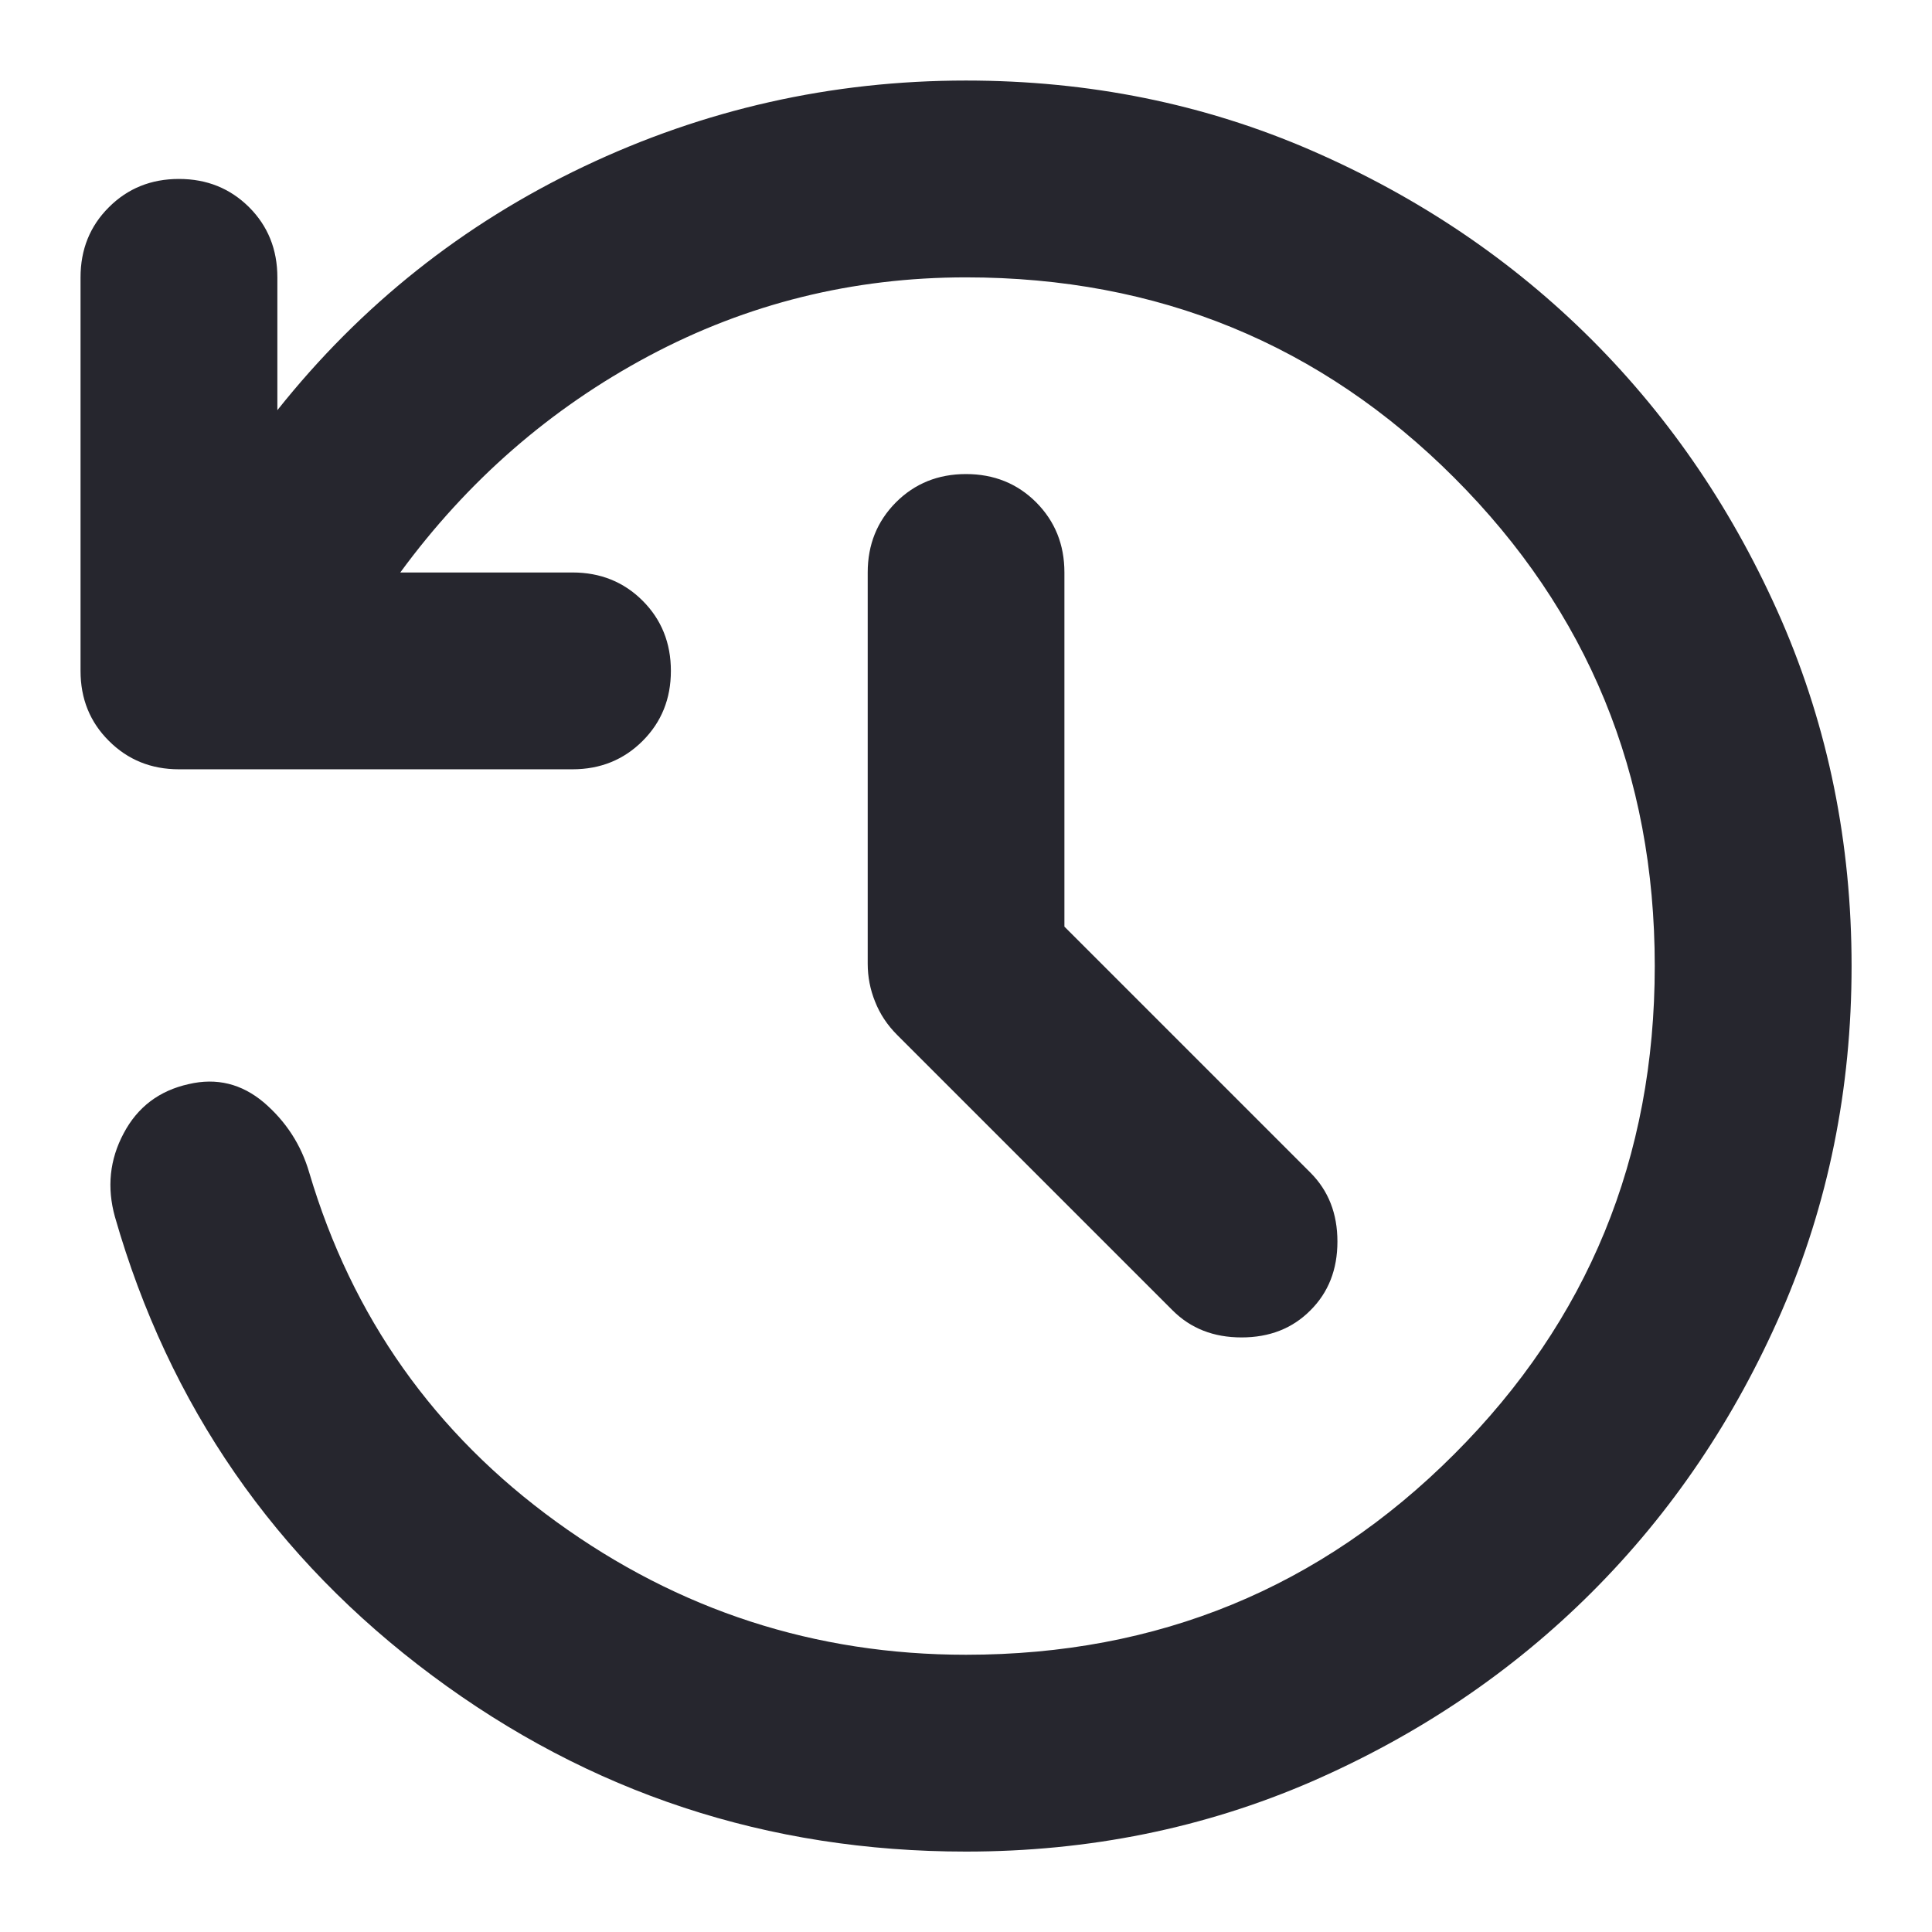
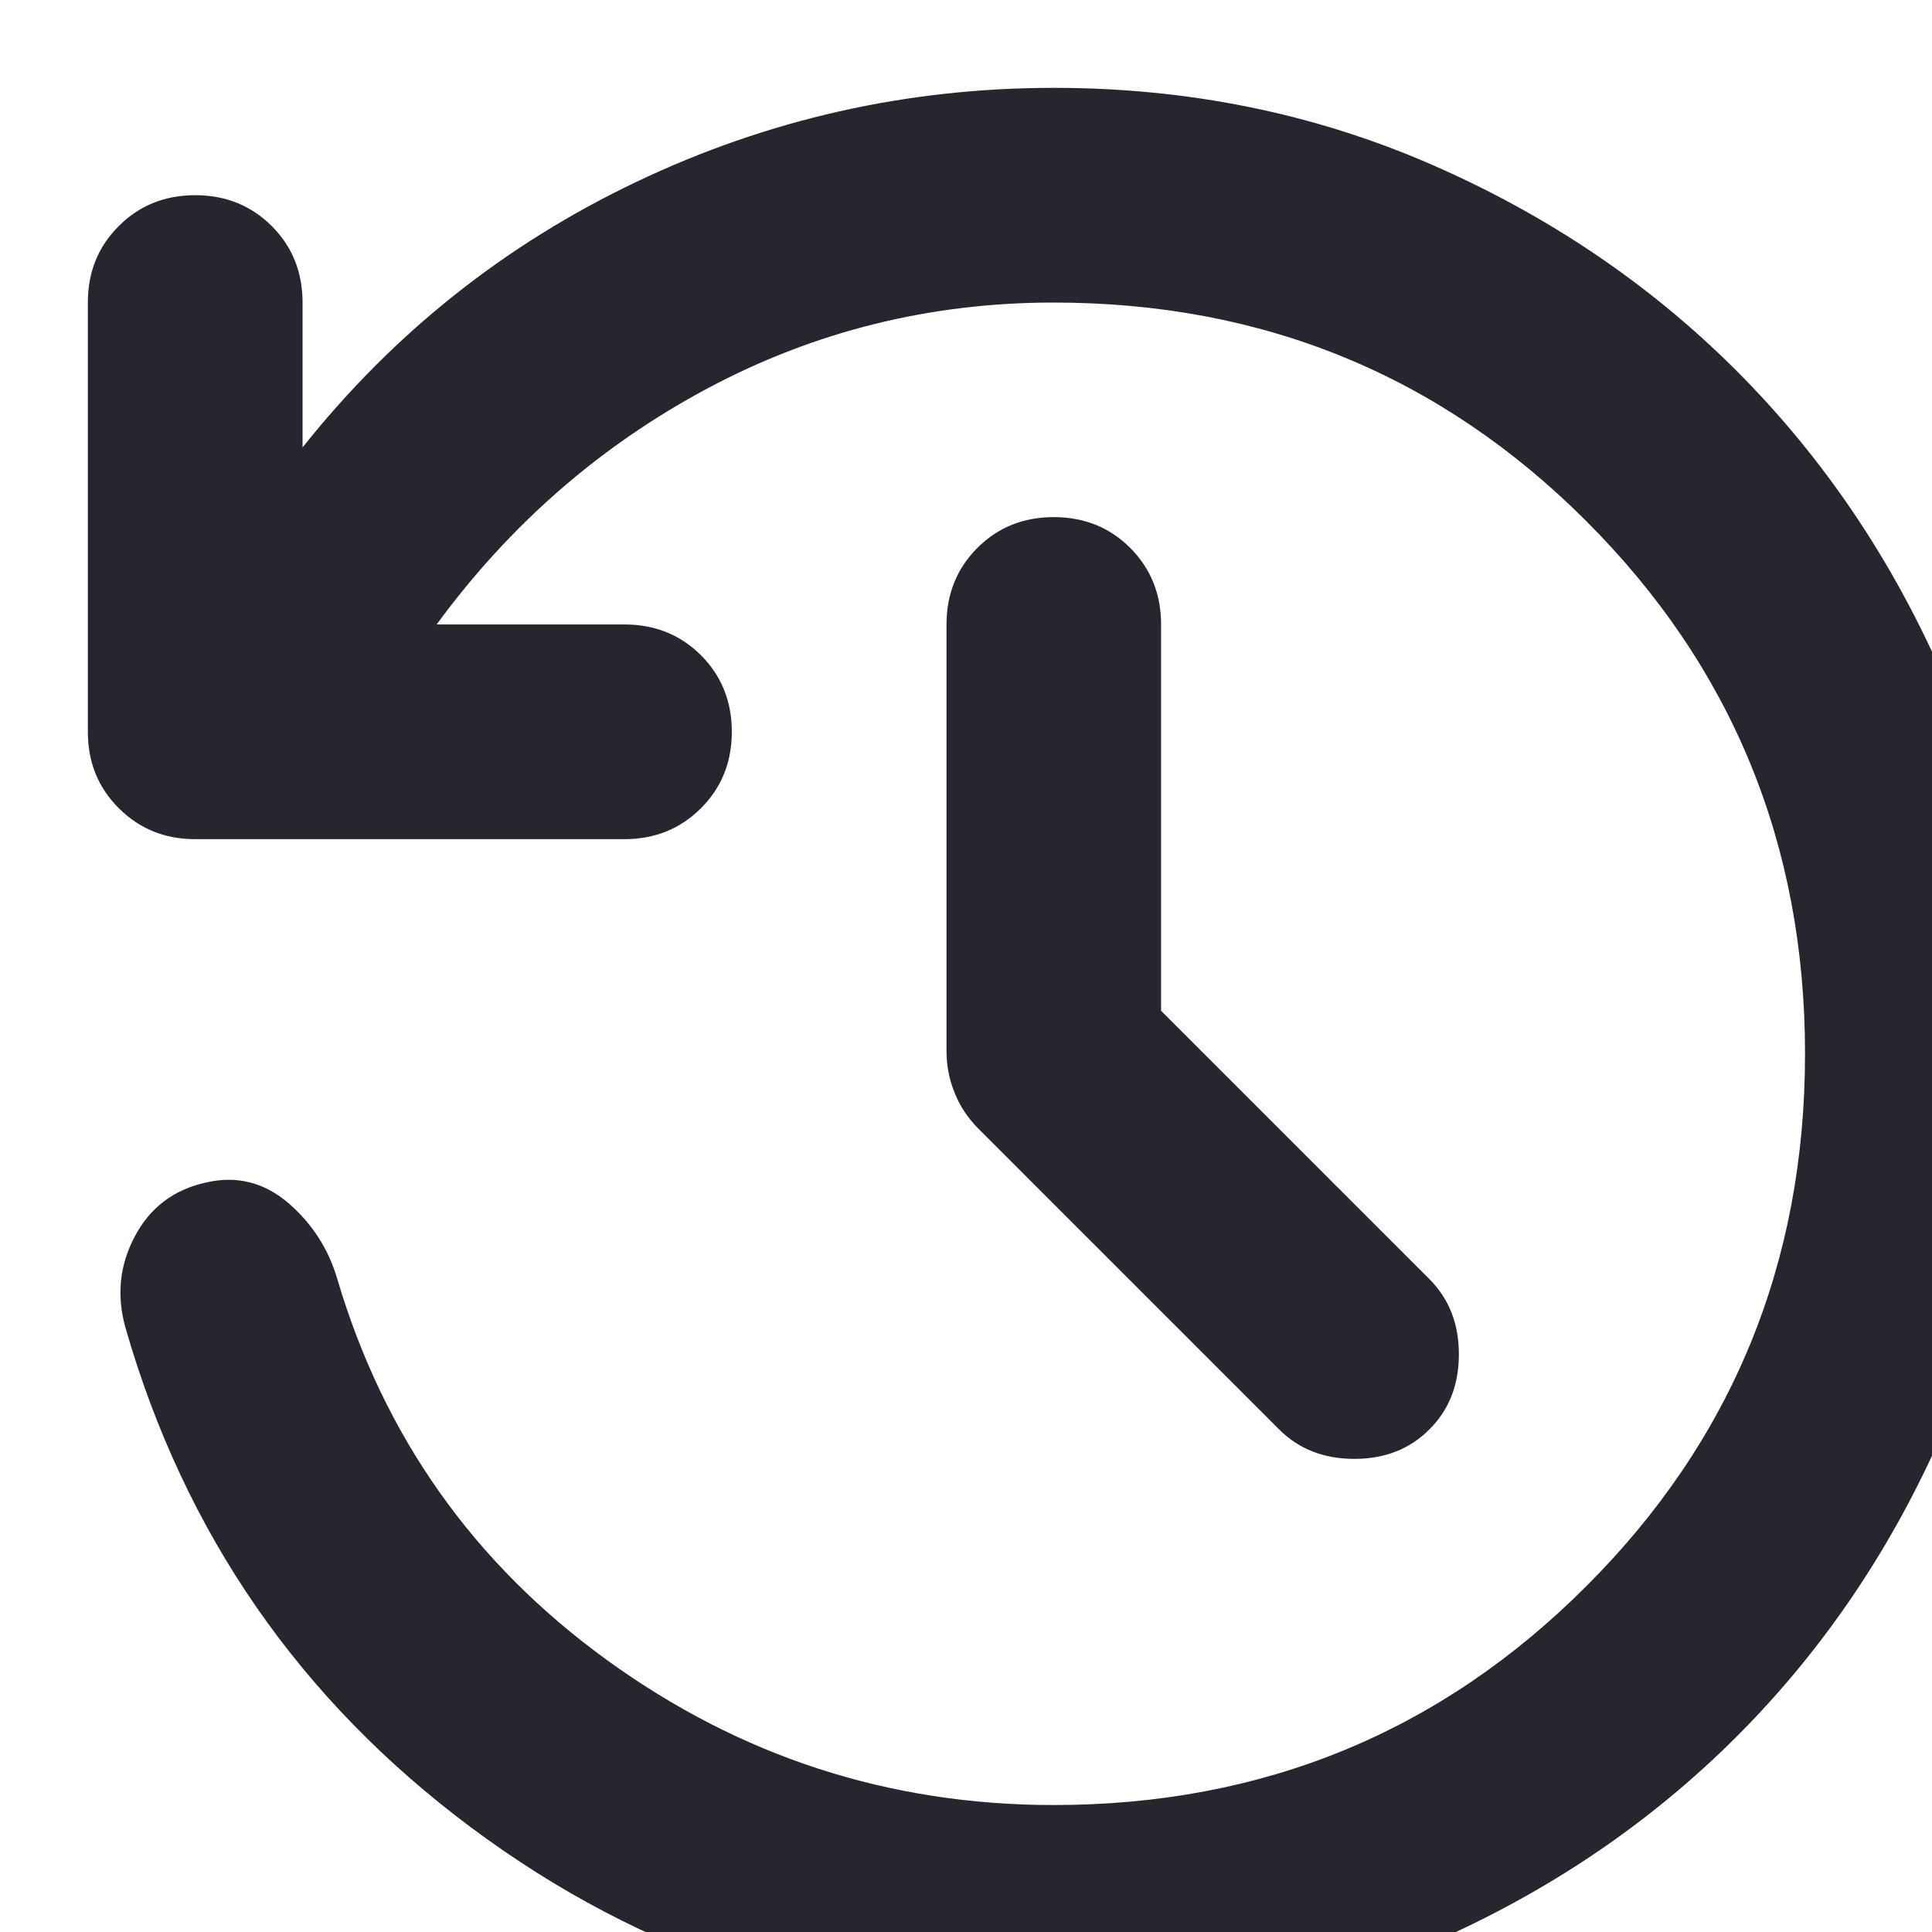
- <svg xmlns="http://www.w3.org/2000/svg" width="16" height="16" viewBox="0 0 16 16" fill="none">
+ <svg xmlns="http://www.w3.org/2000/svg" fill="none">
  <path d="M8.815 7.674L10.852 9.711C11.002 9.861 11.076 10.051 11.076 10.282C11.076 10.513 11.002 10.703 10.852 10.852C10.703 11.002 10.513 11.076 10.282 11.076C10.051 11.076 9.861 11.002 9.711 10.852L7.43 8.571C7.348 8.489 7.287 8.397 7.247 8.295C7.206 8.194 7.186 8.089 7.186 7.98V4.741C7.186 4.51 7.264 4.317 7.42 4.16C7.576 4.004 7.769 3.926 8 3.926C8.231 3.926 8.425 4.004 8.581 4.16C8.737 4.317 8.815 4.51 8.815 4.741V7.674ZM8 15.334C6.357 15.334 4.884 14.848 3.58 13.877C2.276 12.906 1.4 11.64 0.952 10.078C0.884 9.834 0.908 9.603 1.024 9.386C1.139 9.168 1.319 9.032 1.563 8.978C1.794 8.924 2.001 8.975 2.185 9.13C2.368 9.287 2.494 9.481 2.561 9.711C2.915 10.906 3.597 11.871 4.609 12.604C5.621 13.337 6.751 13.704 8 13.704C9.589 13.704 10.937 13.15 12.043 12.043C13.15 10.937 13.704 9.589 13.704 8C13.704 6.411 13.15 5.063 12.043 3.956C10.937 2.85 9.589 2.297 8 2.297C7.063 2.297 6.187 2.514 5.373 2.948C4.558 3.383 3.872 3.981 3.315 4.741H4.741C4.972 4.741 5.166 4.819 5.322 4.975C5.478 5.131 5.556 5.325 5.556 5.556C5.556 5.787 5.478 5.98 5.322 6.136C5.166 6.292 4.972 6.371 4.741 6.371H1.482C1.251 6.371 1.058 6.292 0.902 6.136C0.745 5.98 0.667 5.787 0.667 5.556V2.297C0.667 2.066 0.745 1.872 0.902 1.716C1.058 1.56 1.251 1.482 1.482 1.482C1.713 1.482 1.906 1.56 2.063 1.716C2.219 1.872 2.297 2.066 2.297 2.297V3.397C2.989 2.527 3.835 1.855 4.833 1.38C5.831 0.905 6.887 0.667 8 0.667C9.019 0.667 9.973 0.86 10.863 1.247C11.752 1.634 12.526 2.157 13.185 2.816C13.843 3.475 14.366 4.249 14.754 5.138C15.14 6.028 15.334 6.982 15.334 8C15.334 9.019 15.14 9.973 14.754 10.862C14.366 11.752 13.843 12.526 13.185 13.184C12.526 13.843 11.752 14.366 10.863 14.754C9.973 15.14 9.019 15.334 8 15.334Z" fill="#26262E" />
</svg>
